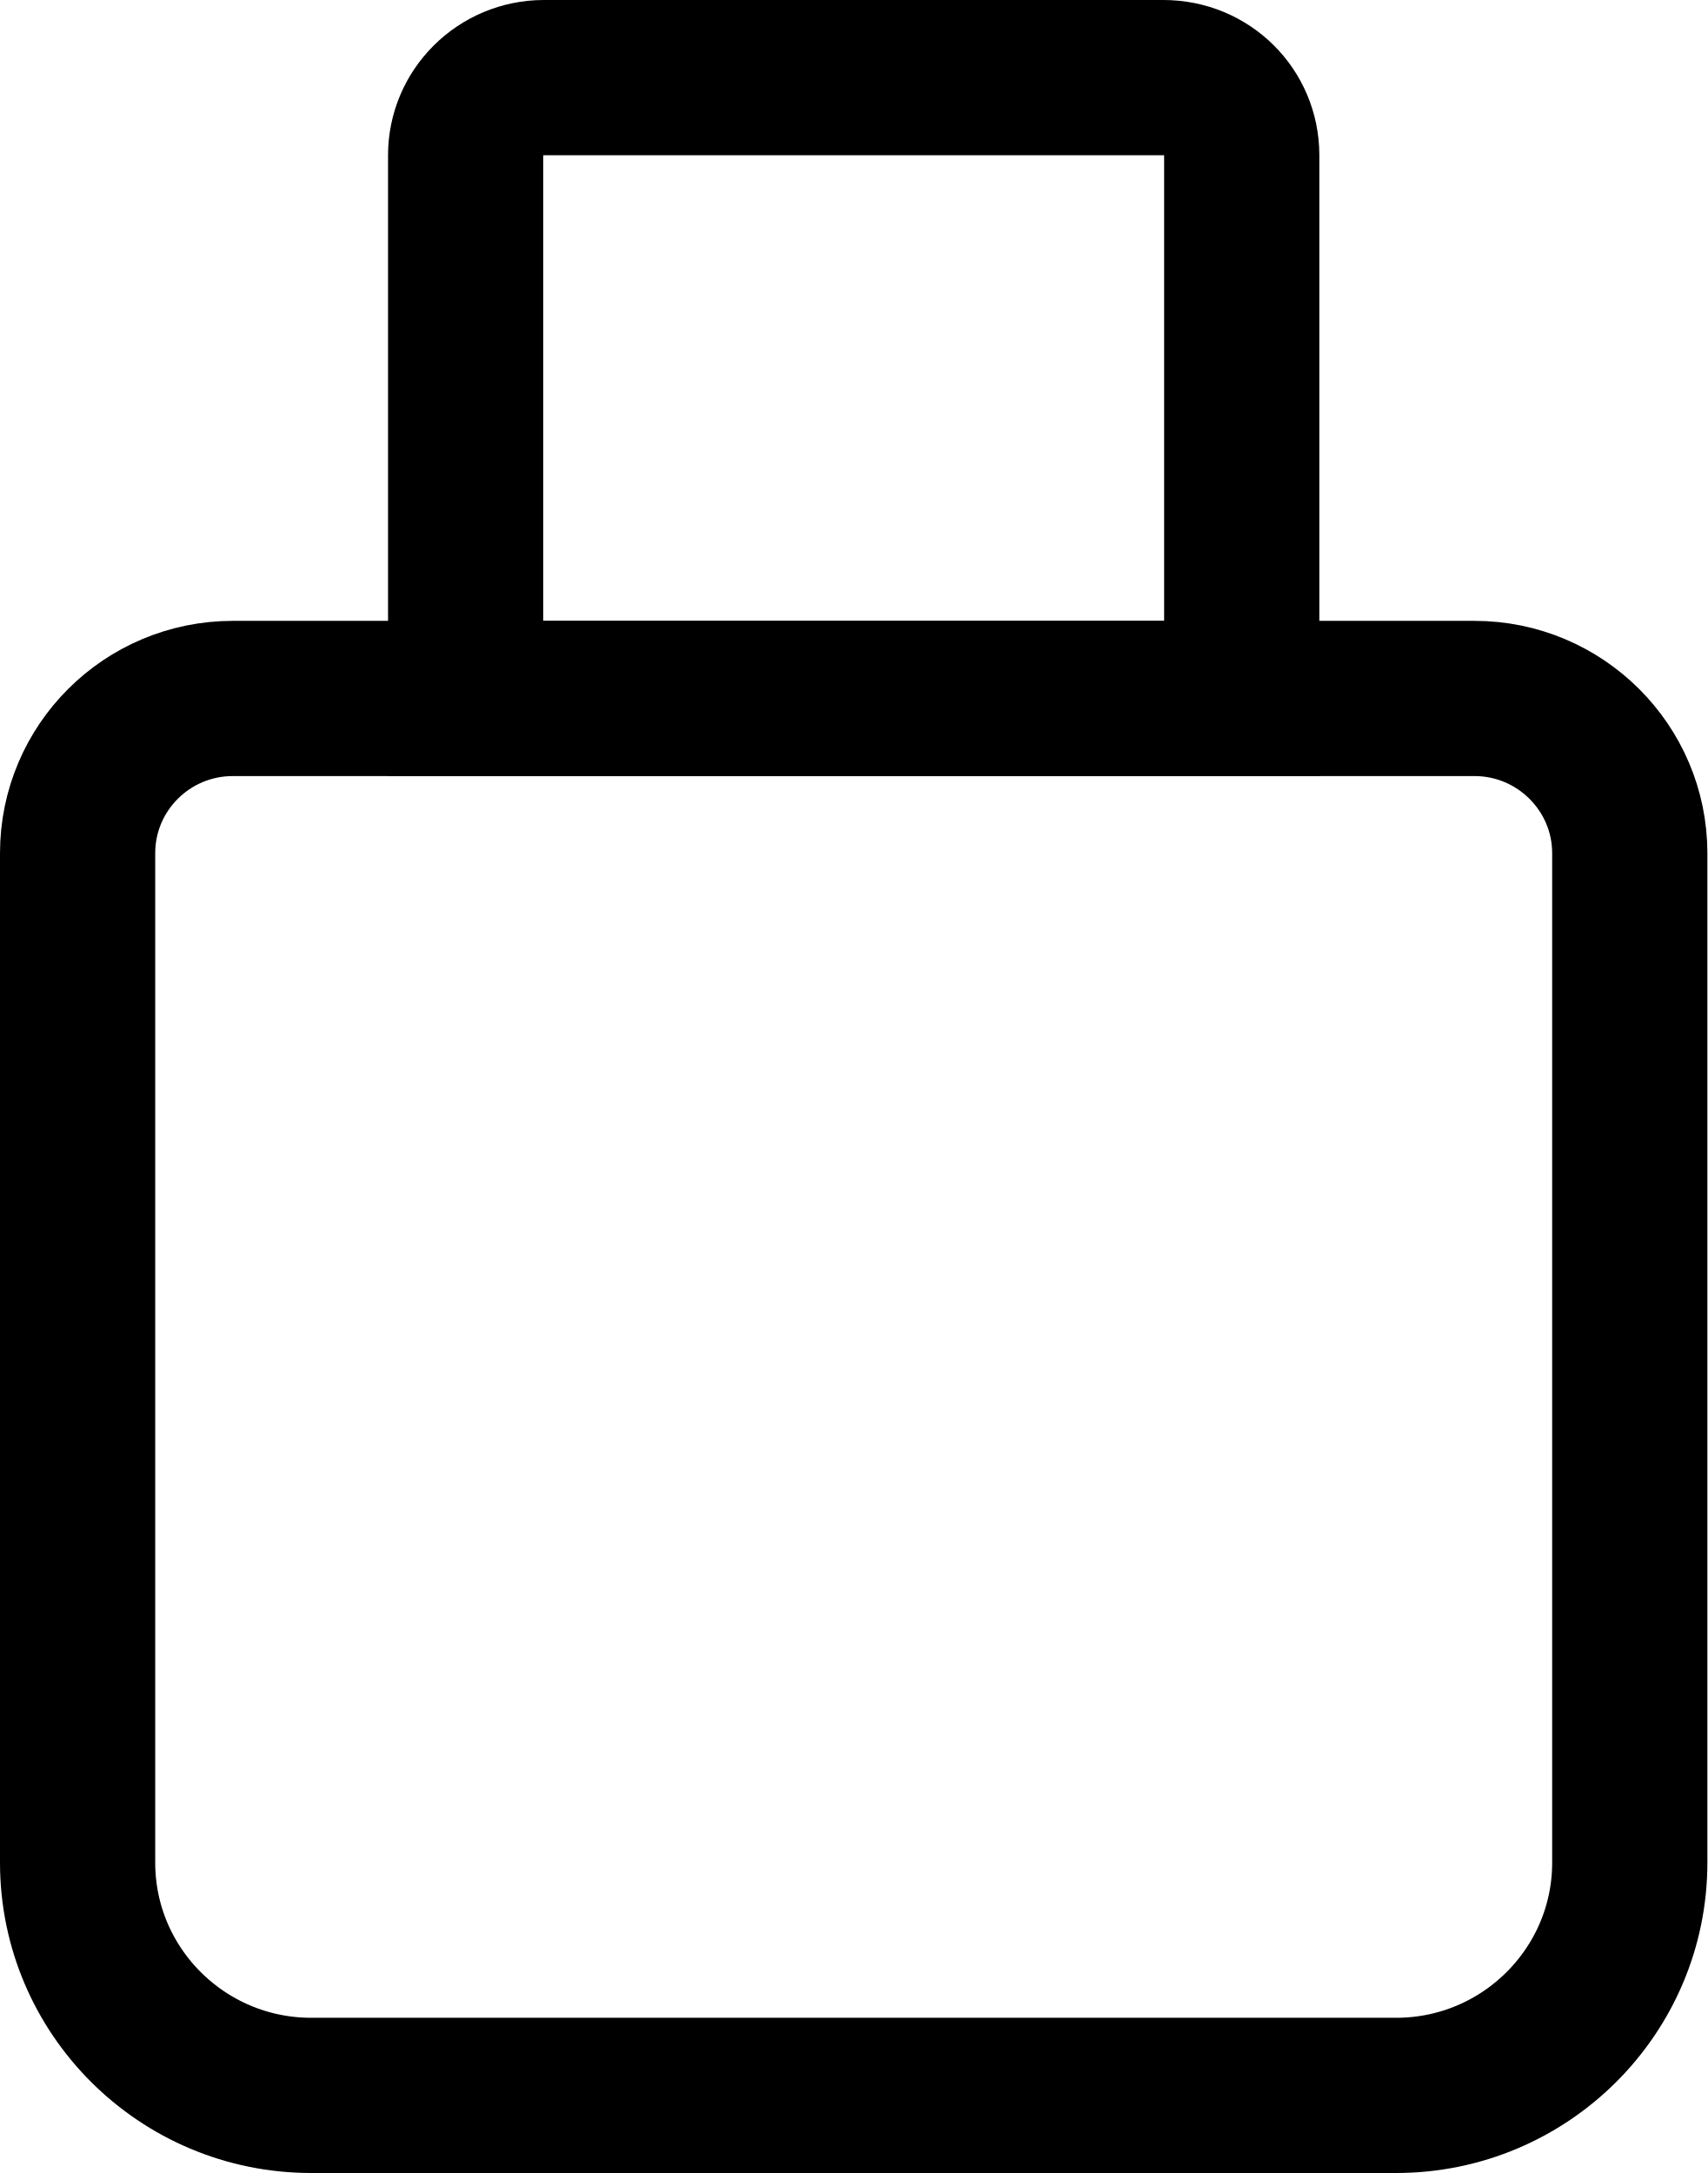
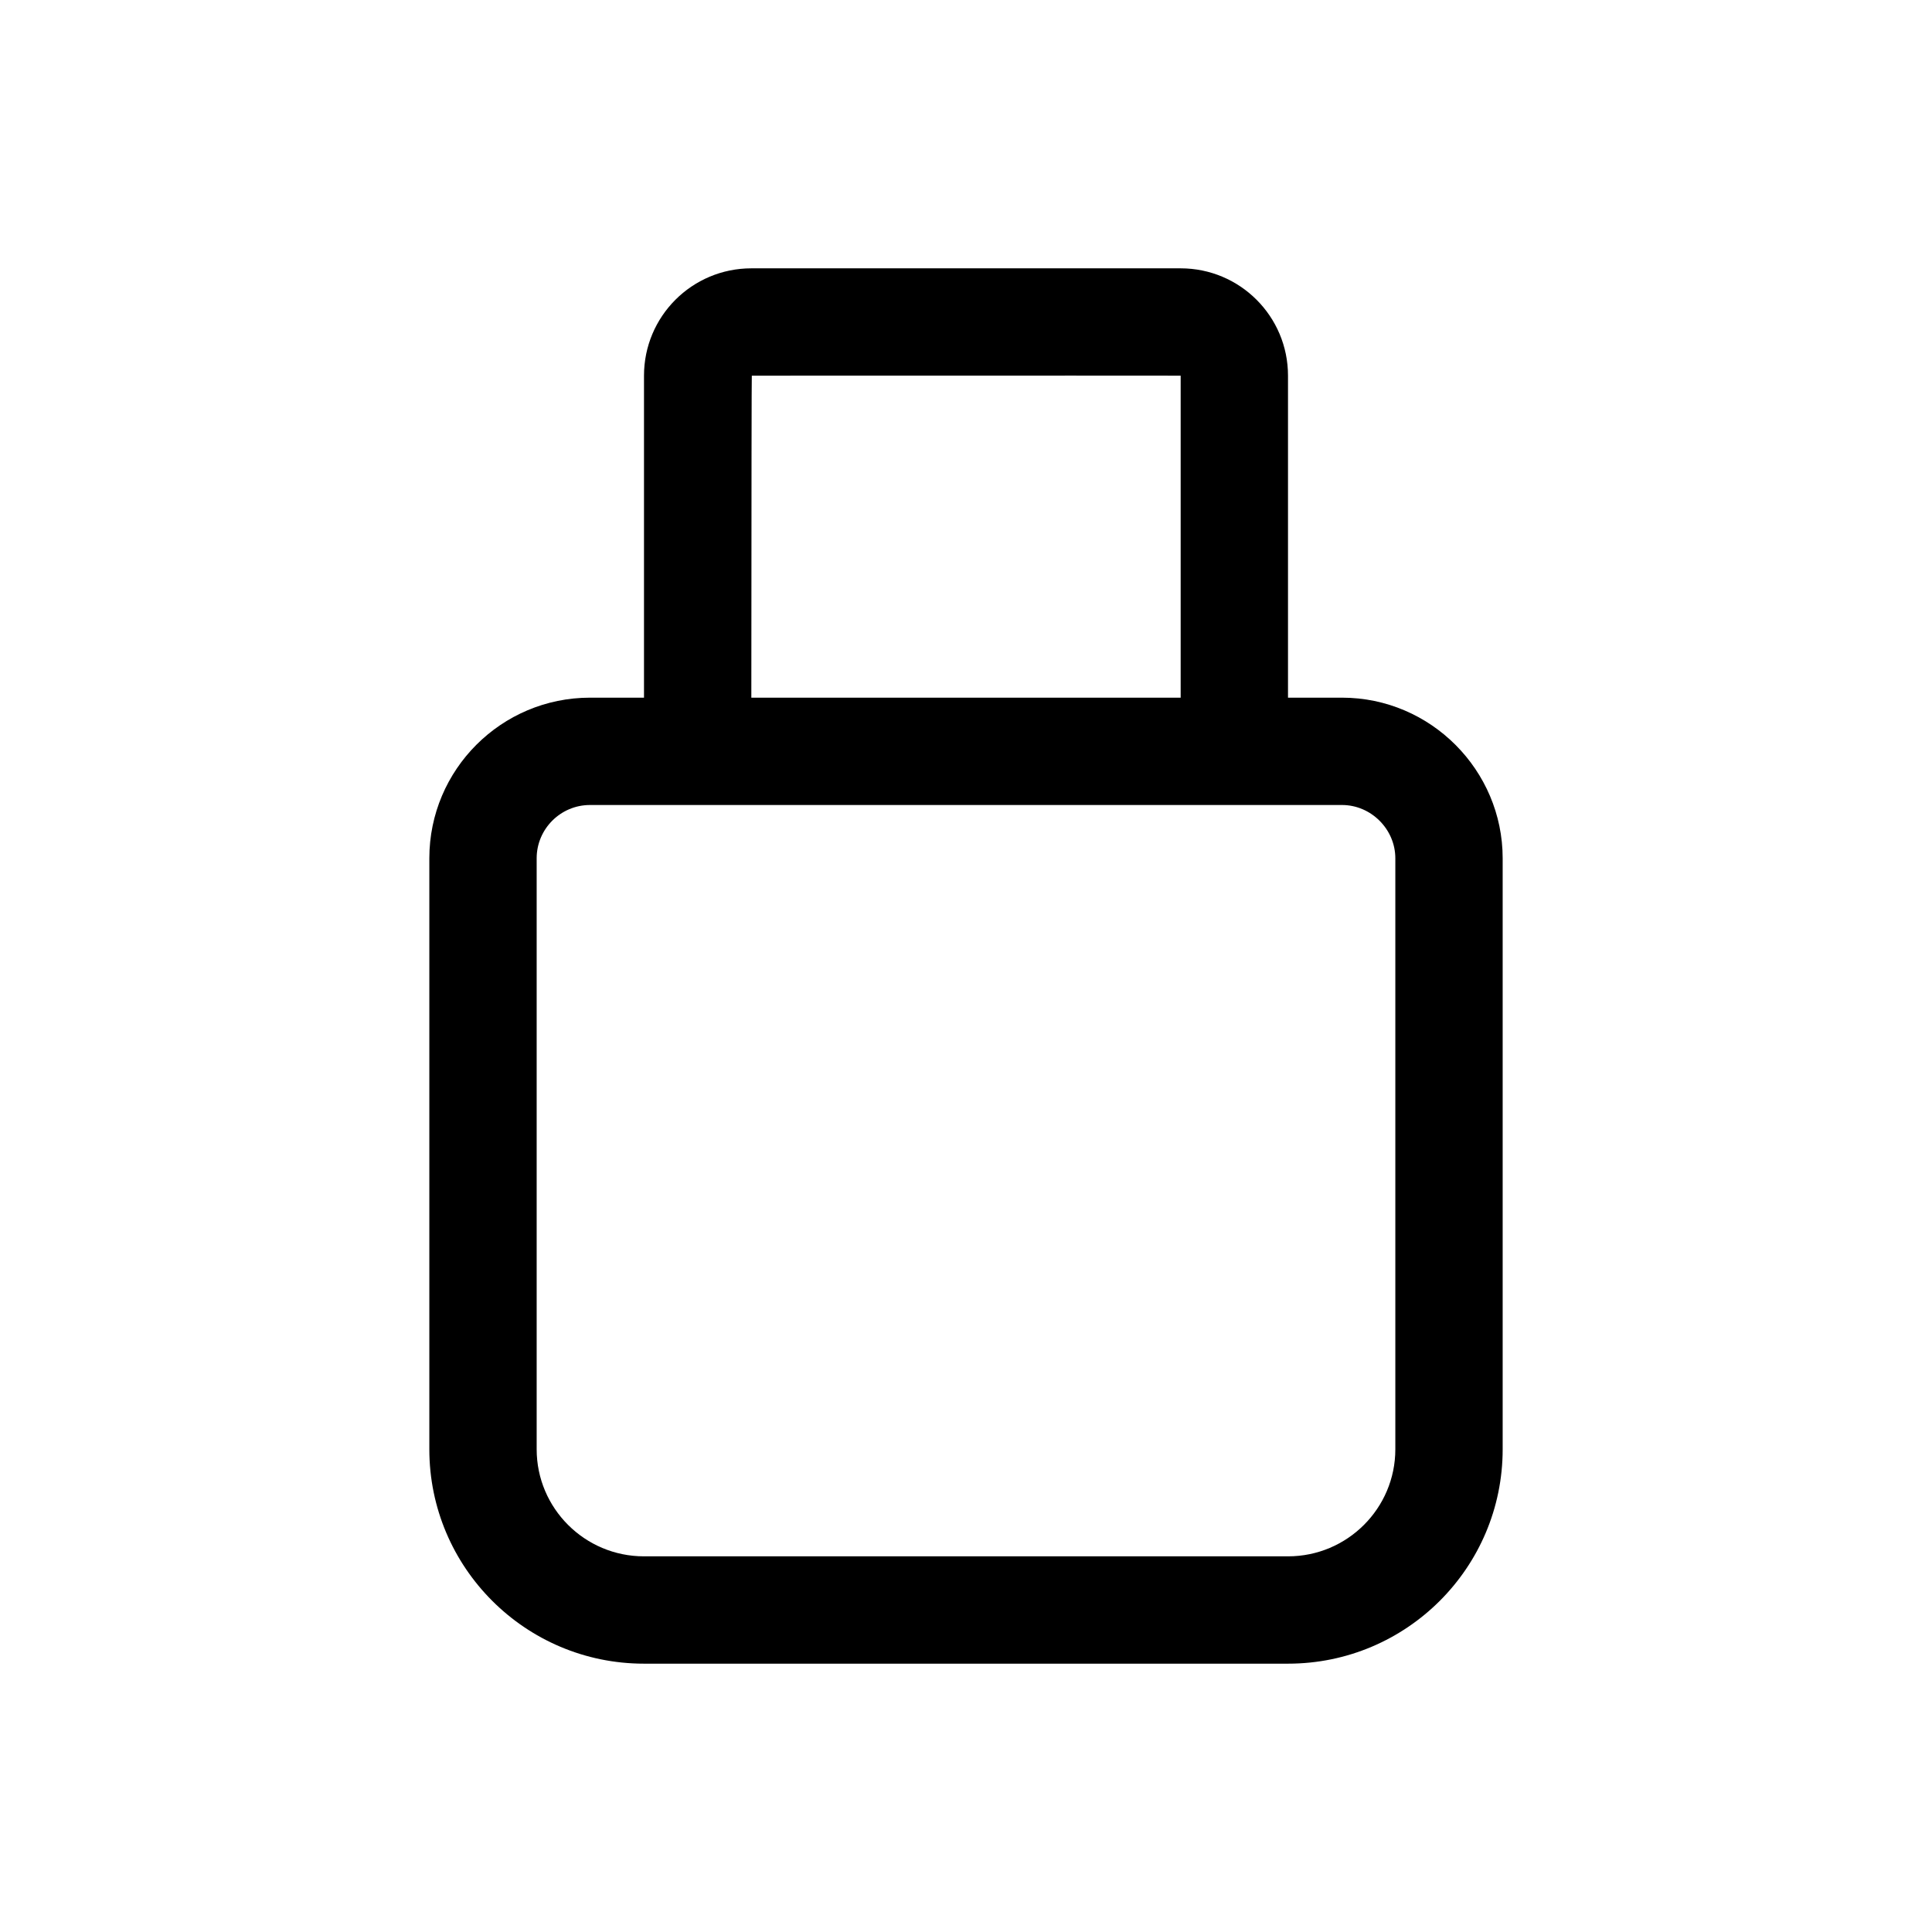
- <svg xmlns="http://www.w3.org/2000/svg" width="22px" height="28px" viewBox="0 0 22 28" version="1.1">
-   <defs />
-   <g id="Symbols" stroke="none" stroke-width="1" fill="none" fill-rule="evenodd">
-     <g id="icon--bag" transform="translate(-7, -4)">
-       <g>
-         <rect id="Rectangle-3" x="0" y="0" width="36" height="36" />
-         <path d="M8,14.994 L8,28.001 C8,29.655 9.348,31 11.01,31 L24.99,31 C26.65,31 28,29.655 28,28.001 L28,14.994 C28,13.895 27.103,13 25.999,13 L10.001,13 C8.895,13 8,13.893 8,14.994 Z" id="Rectangle" stroke="#000000" stroke-width="2" />
-         <path d="M13,13 L23,13 L23,6 C23,5.444 22.553,5 21.991,5 L14.009,5 C13.452,5 13,5.45 13,6 L13,13 Z" id="Rectangle-2" stroke="#000000" stroke-width="2" />
-       </g>
-     </g>
+ <svg xmlns="http://www.w3.org/2000/svg" width="36" height="36" viewBox="0 0 36 36">
+   <g fill="none" fill-rule="evenodd">
+     <rect width="36" height="36" />
+     <path fill="#000" fill-rule="nonzero" d="M8,15.993 C8,14.34 9.343,13 10.994,13 L12,13 L12,7 L12,7 C12,5.895 12.895,5 14,5 L22,5 C23.105,5 24,5.895 24,7 L24,13 L25.006,13 C26.659,13 28,14.353 28,15.993 L28,27.005 C28,29.211 26.208,31 24.001,31 L11.999,31 C9.791,31 8,29.208 8,27.005 L8,15.993 Z M10,15.993 L10,27.005 C10,28.105 10.896,29 11.999,29 L24.001,29 C25.104,29 26,28.106 26,27.005 L26,15.993 C26,15.452 25.549,15 25.006,15 L10.994,15 C10.446,15 10,15.446 10,15.993 Z M22,13 L22,7 C22,6.998 19.336,6.999 14.009,7 C14.005,7 14.002,9 14,13 L22,13 Z" />
  </g>
</svg>
